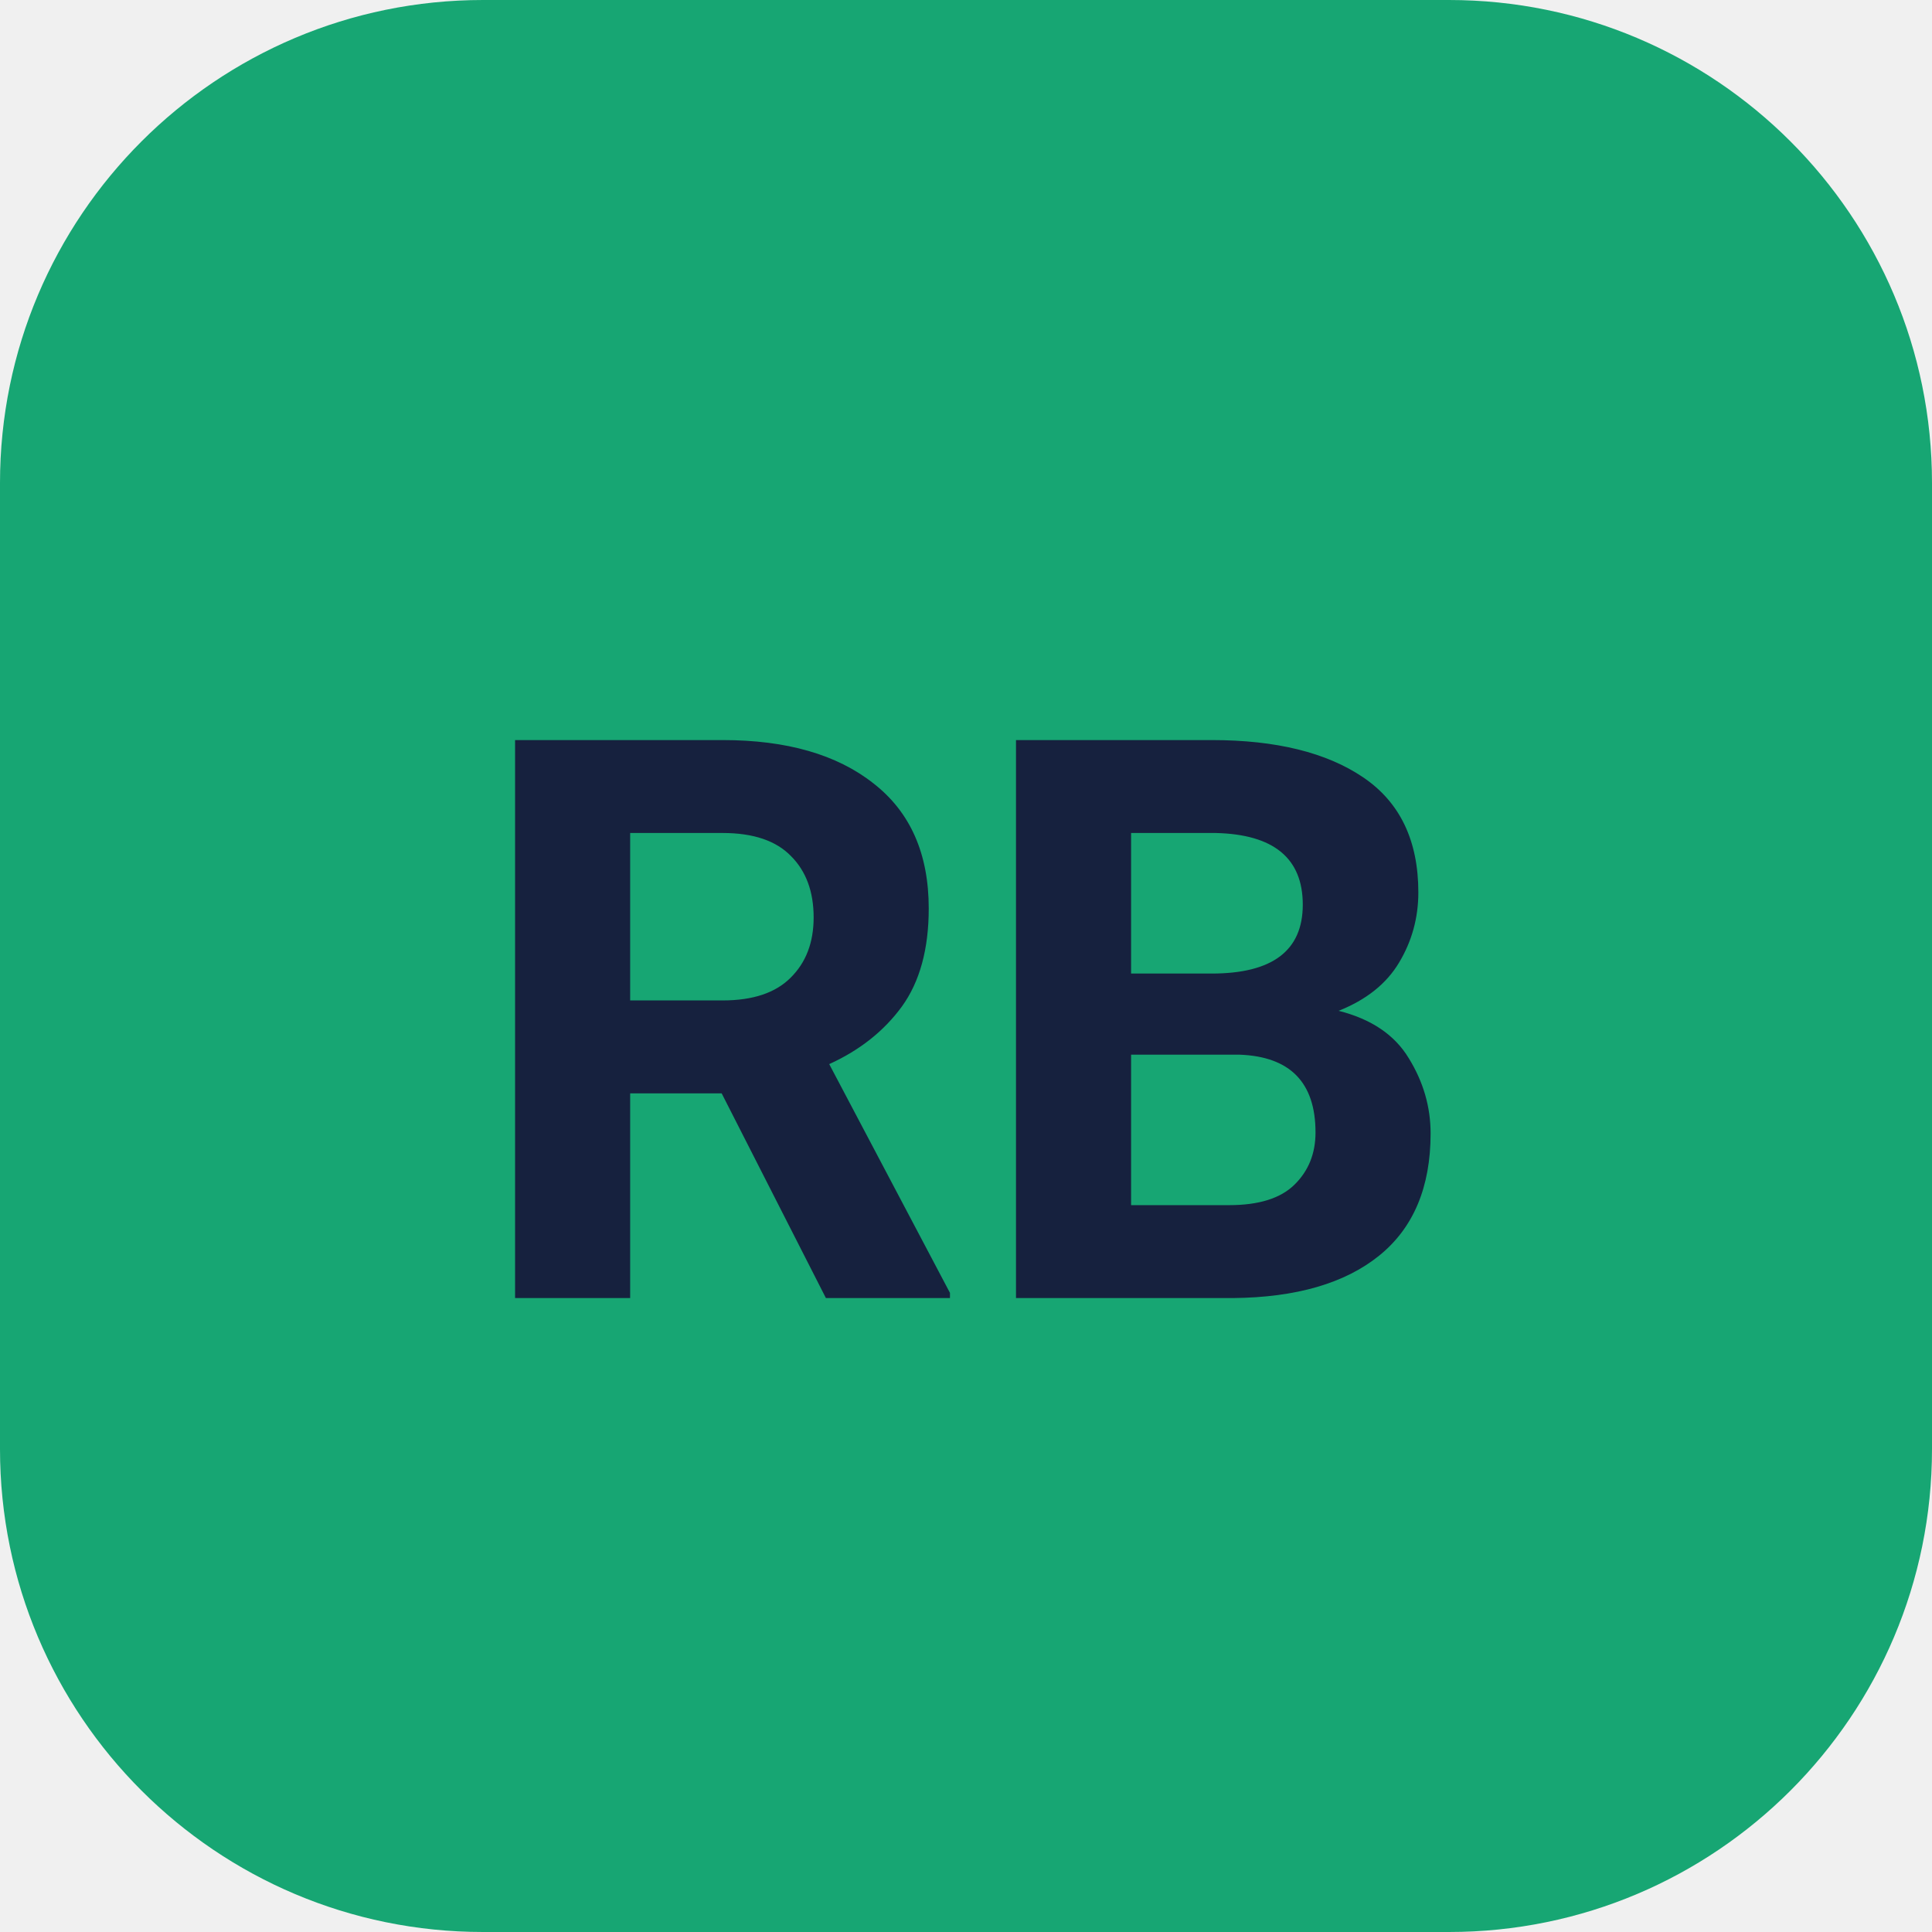
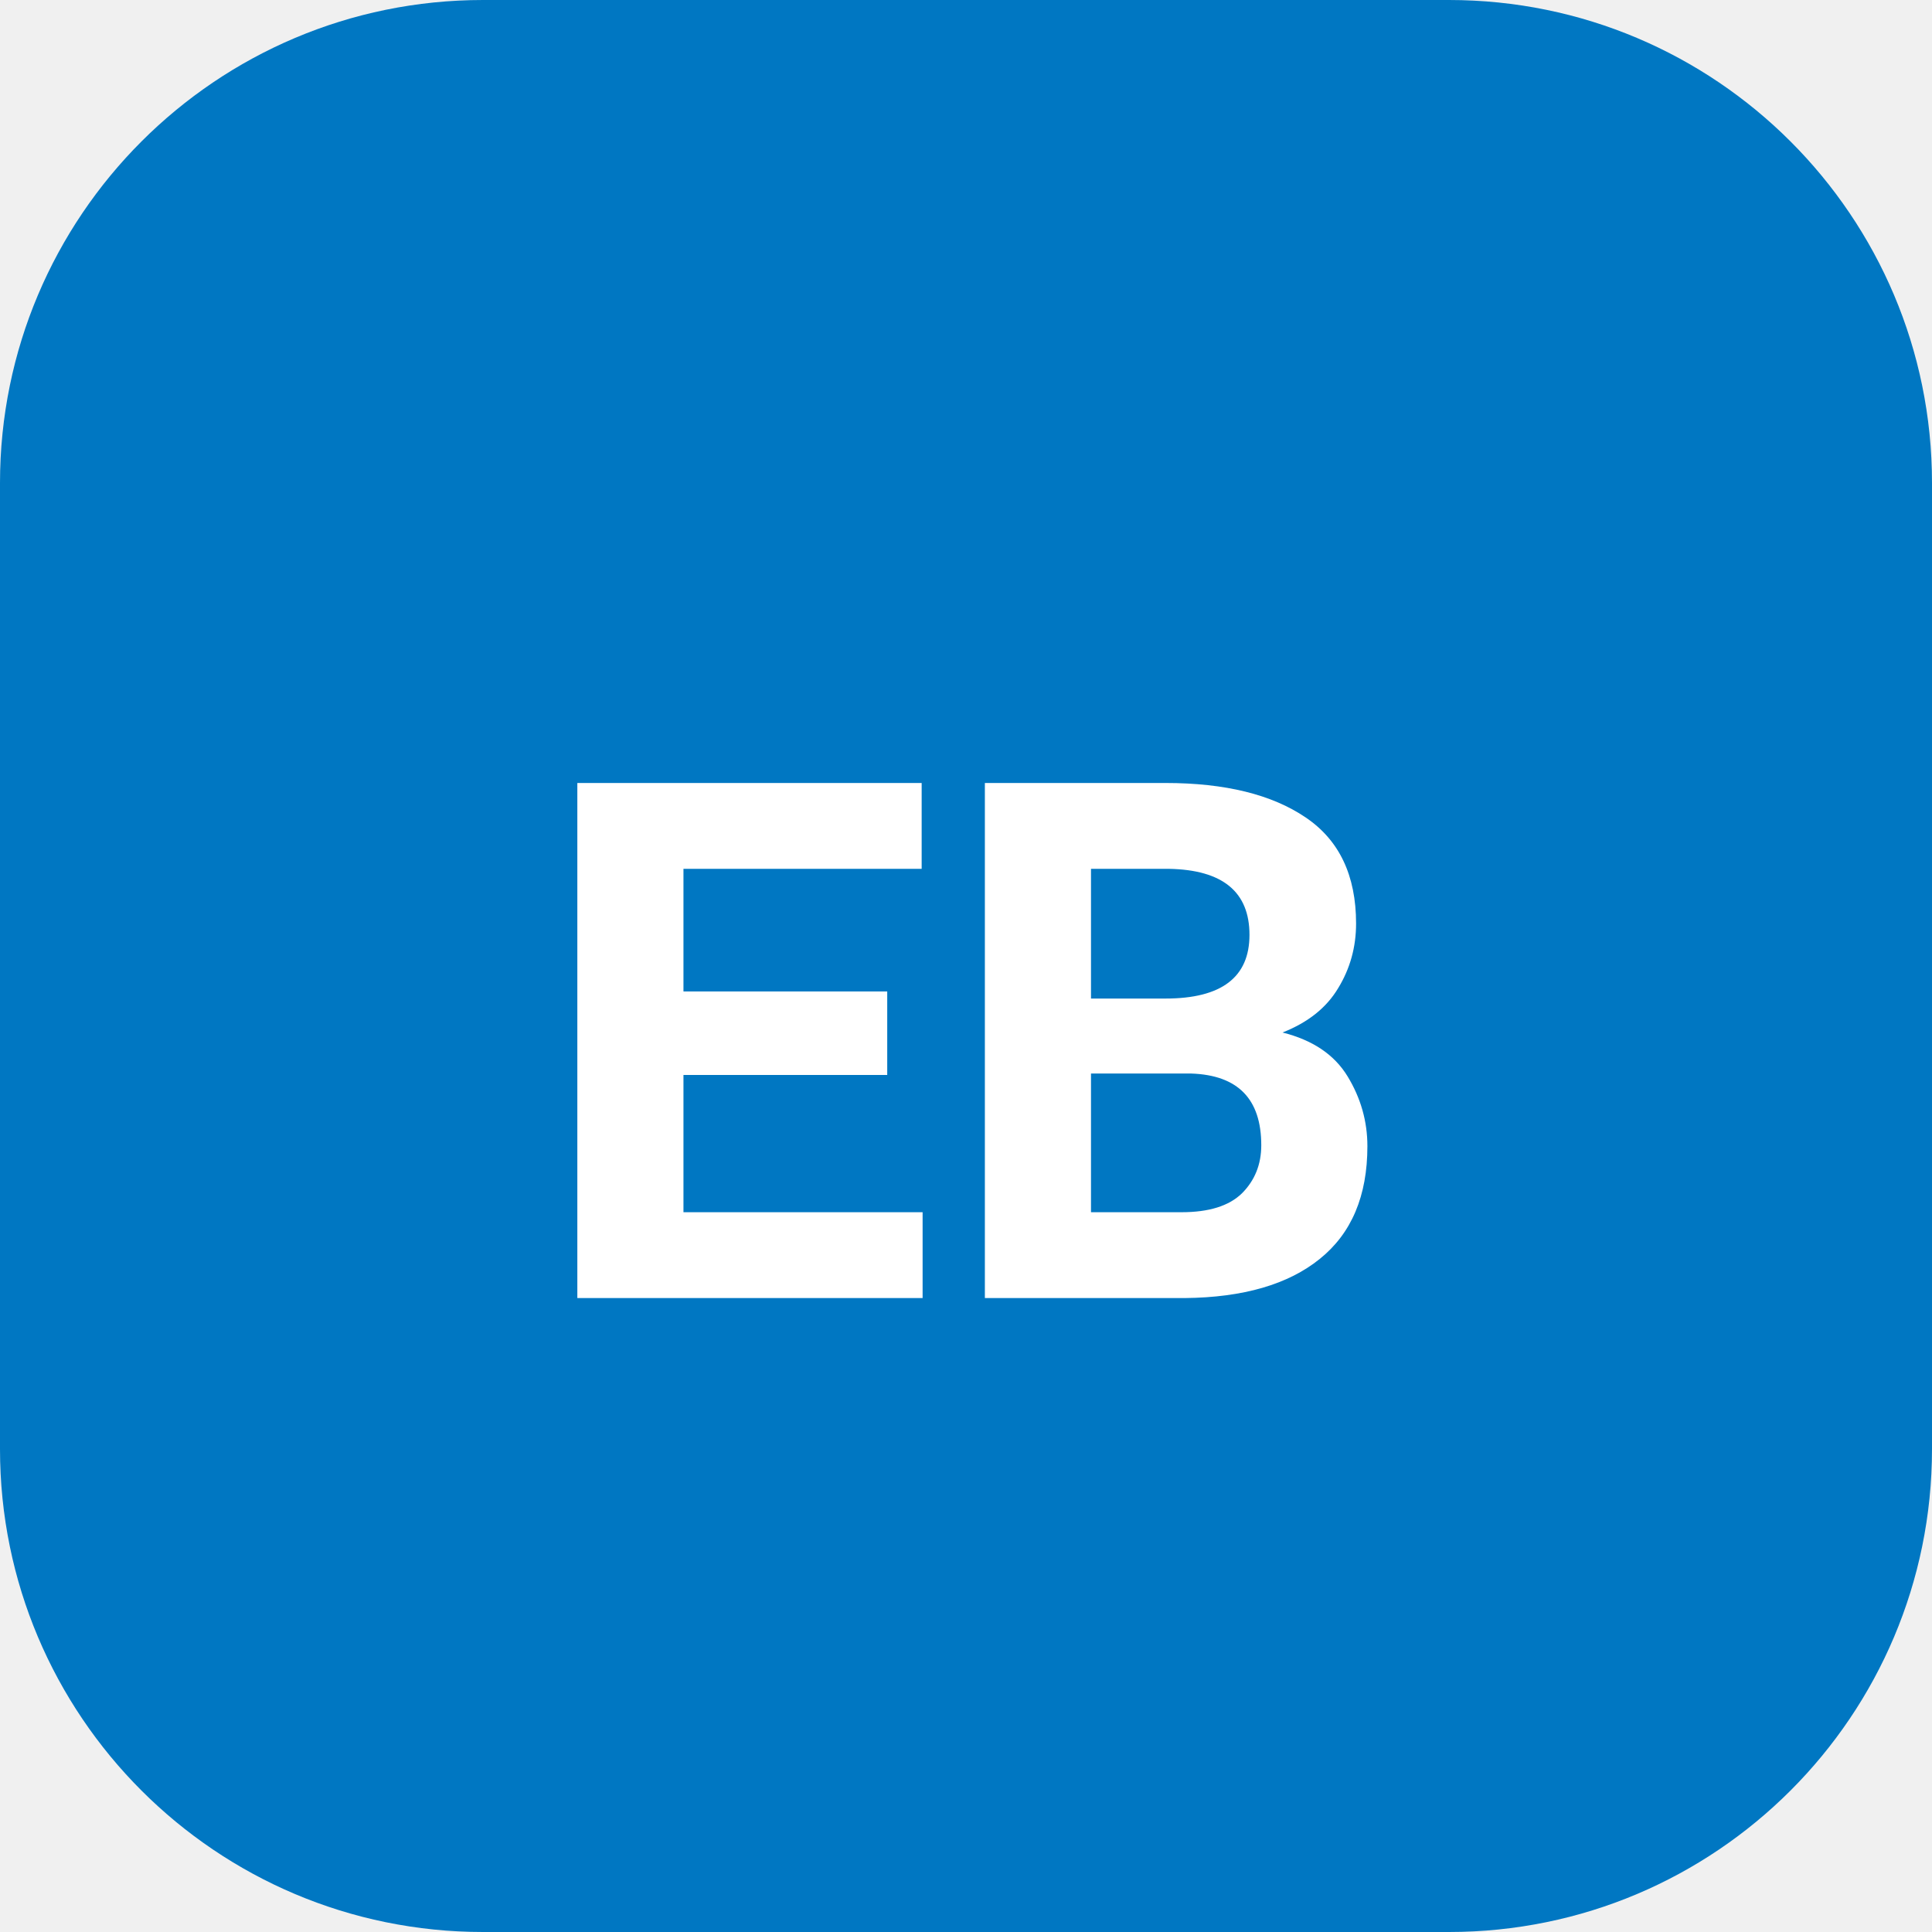
<svg xmlns="http://www.w3.org/2000/svg" viewBox="0 0 64 64">
-   <rect width="64" height="64" rx="16" fill="#17A673" />
-   <text x="32" y="43" font-family="-apple-system, BlinkMacSystemFont, 'Segoe UI', Roboto, Helvetica, Arial, sans-serif" font-size="26" font-weight="700" fill="#16213E" text-anchor="middle">RB</text>
+   <rect width="64" height="64" rx="16" fill="#0077C2" />
+   <text x="32" y="43" font-family="-apple-system, BlinkMacSystemFont, 'Segoe UI', Roboto, Helvetica, Arial, sans-serif" font-size="24" font-weight="700" fill="#FFFFFF" text-anchor="middle">EB</text>
</svg>
